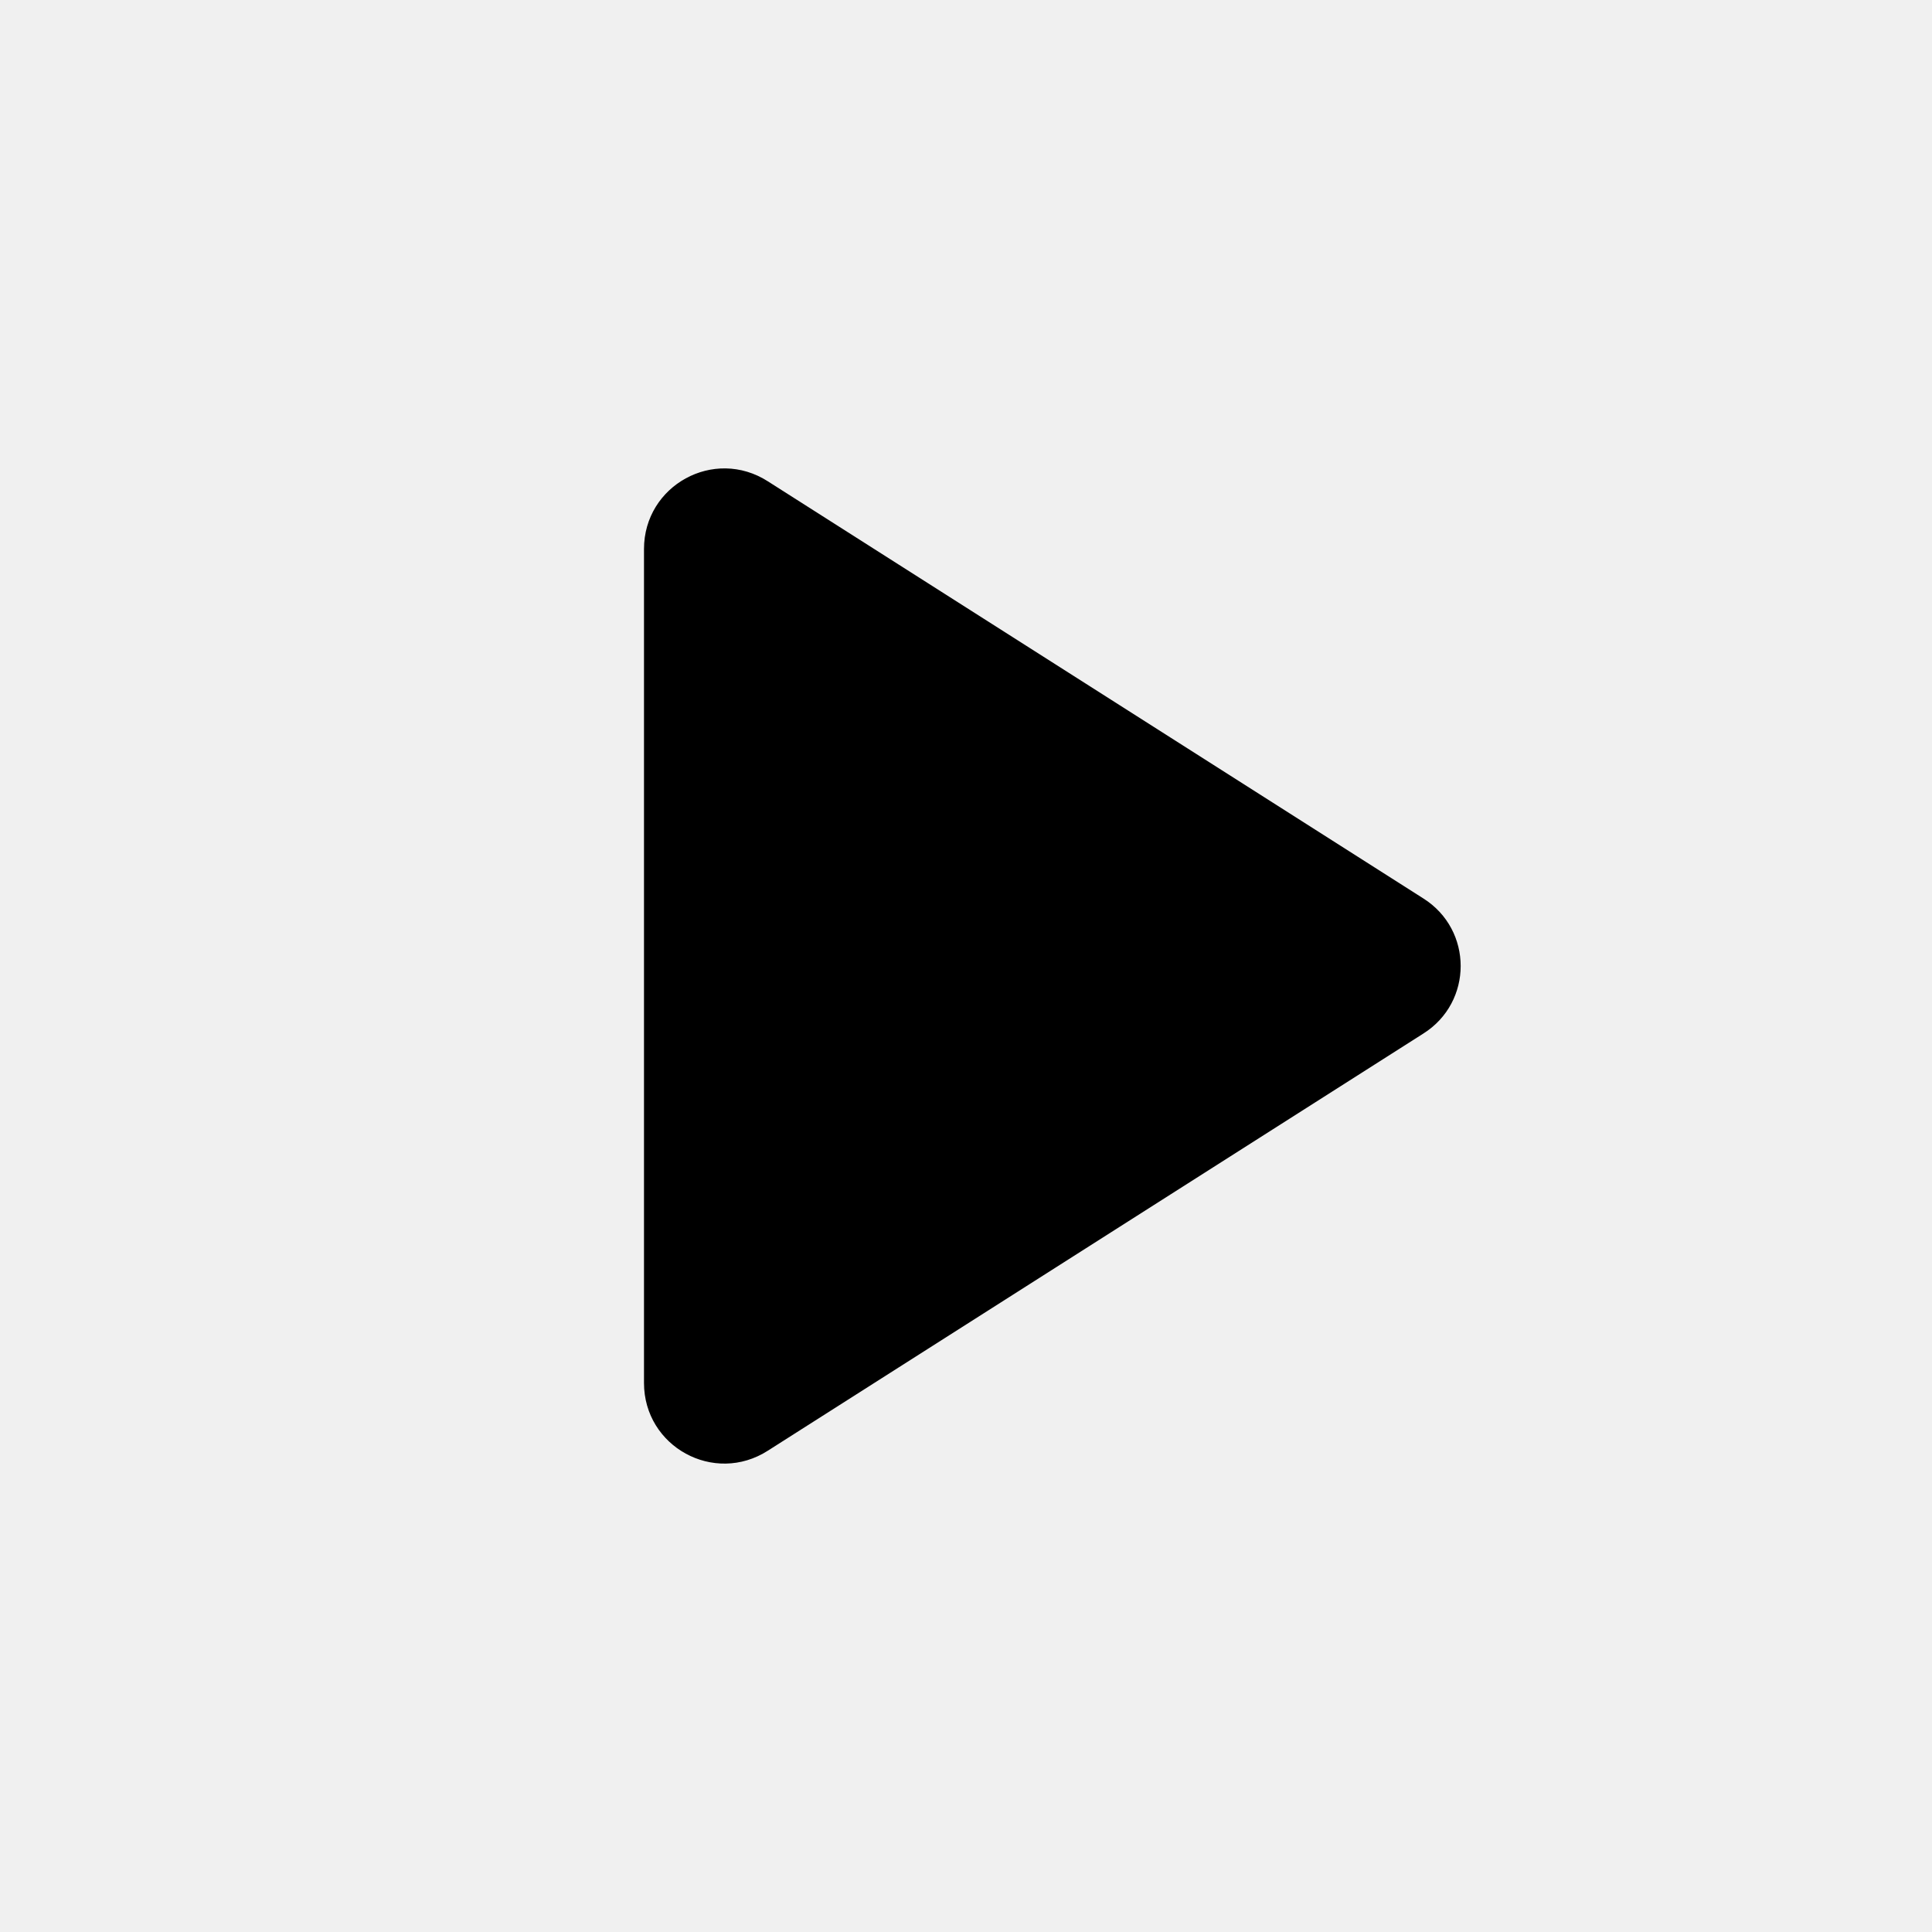
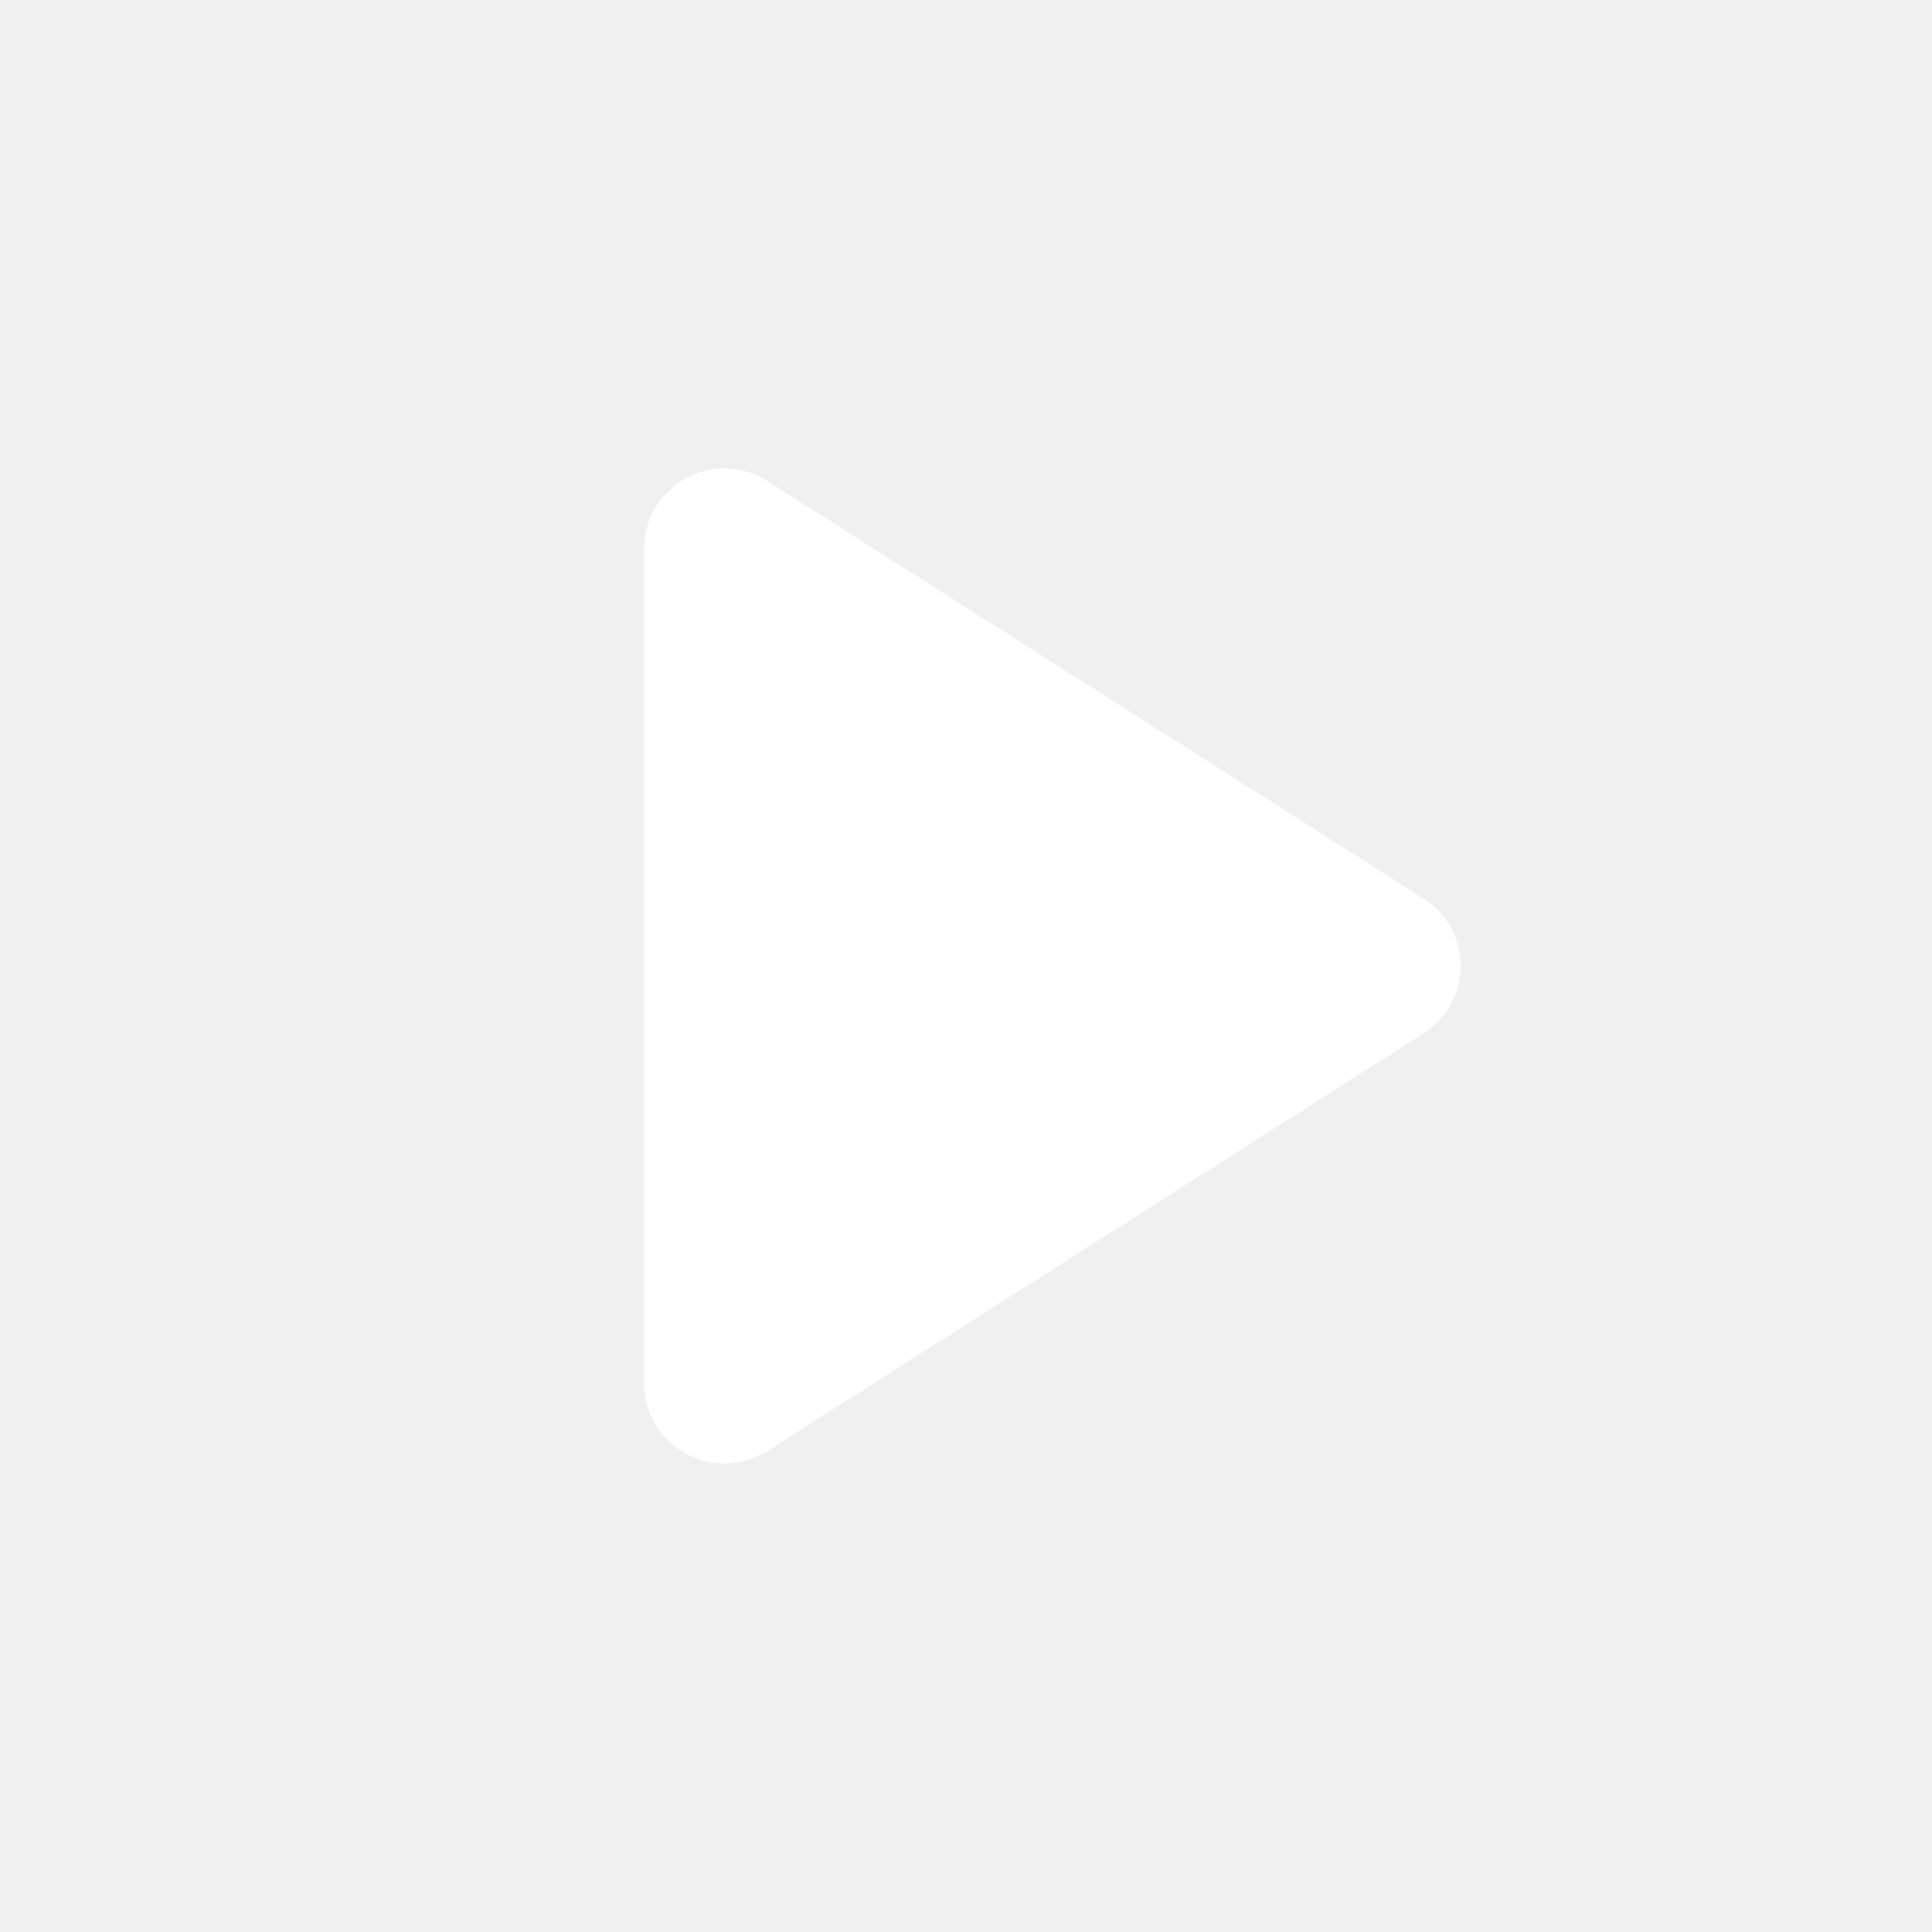
- <svg xmlns="http://www.w3.org/2000/svg" stroke="black" fill="black" stroke-width="0" viewBox="0 0 24 24">
+ <svg xmlns="http://www.w3.org/2000/svg" stroke="black" fill="white" stroke-width="0" viewBox="0 0 24 24">
  <path d="M8 6.82v10.36c0 .79.87 1.27 1.54.84l8.14-5.18c.62-.39.62-1.29 0-1.68L9.54 5.98C8.87 5.55 8 6.03 8 6.82z" />
</svg>
